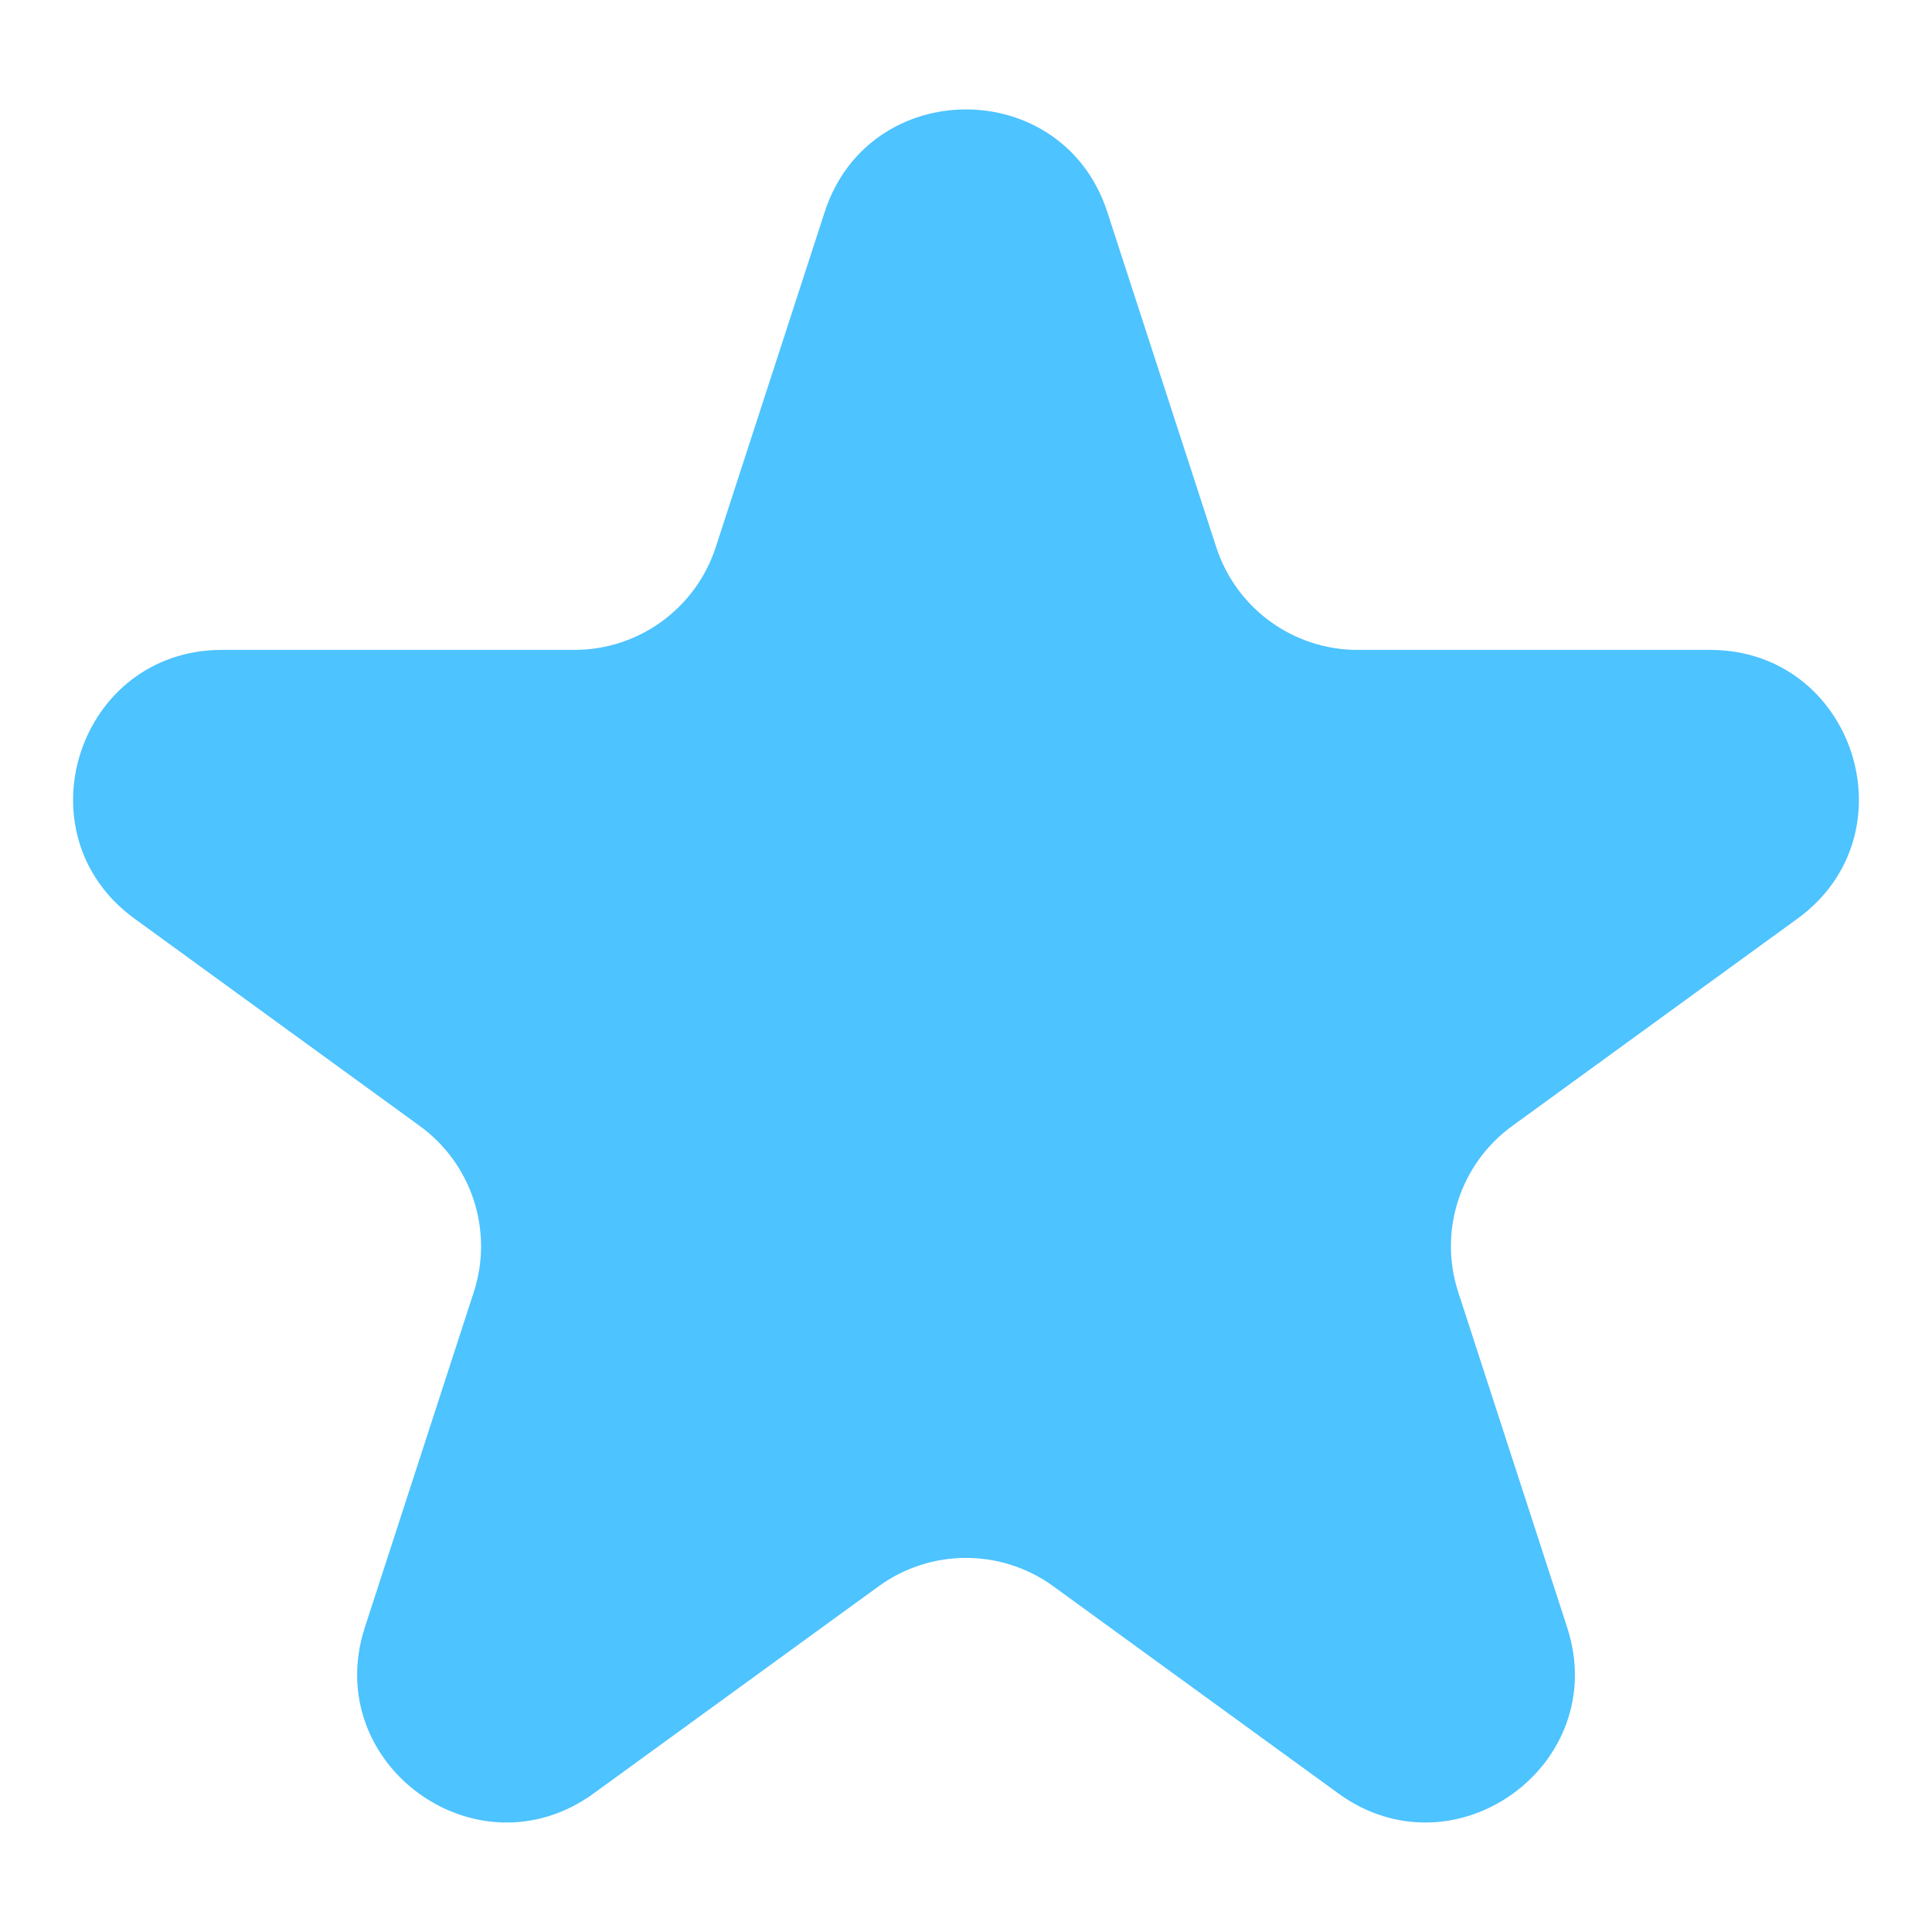
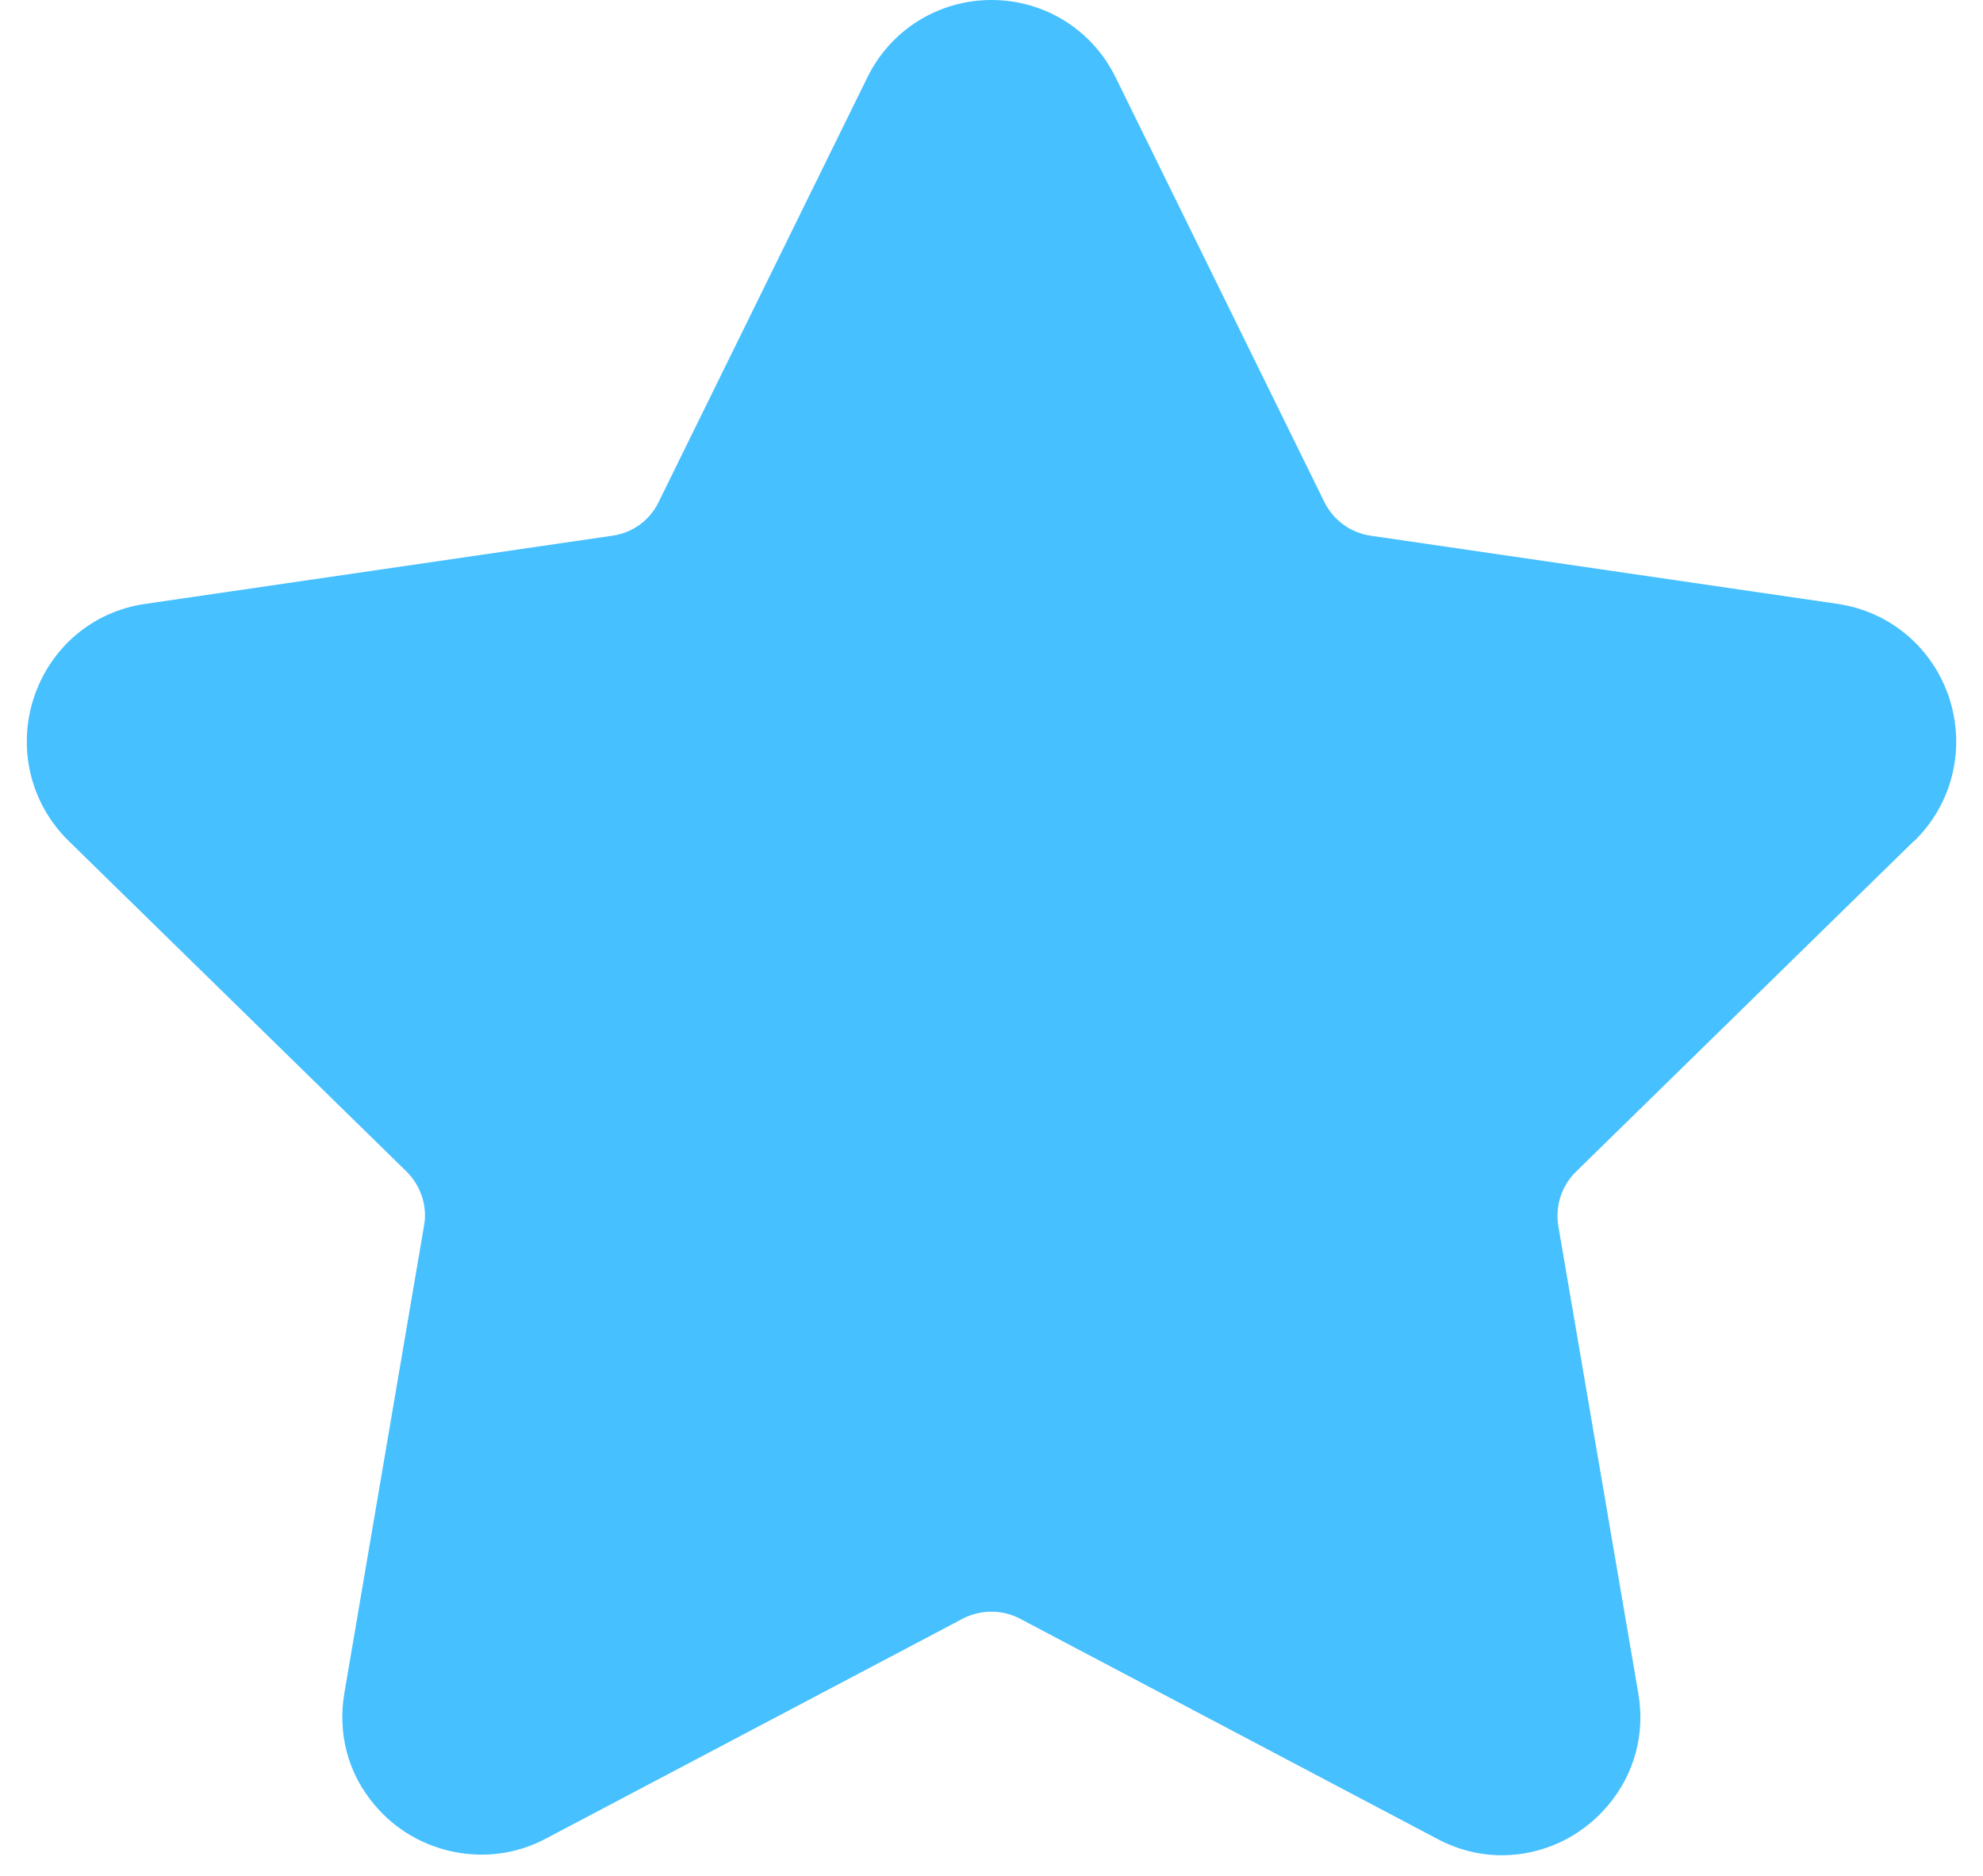
- <svg xmlns="http://www.w3.org/2000/svg" width="13" height="13" viewBox="0 0 13 13" fill="none">
-   <path id="Star 6" d="M5.549 1.427C5.848 0.506 7.152 0.506 7.451 1.427L8.184 3.682C8.318 4.094 8.702 4.373 9.135 4.373L11.506 4.373C12.475 4.373 12.878 5.613 12.094 6.182L10.176 7.576C9.825 7.831 9.678 8.282 9.812 8.694L10.545 10.95C10.845 11.871 9.79 12.637 9.006 12.068L7.088 10.674C6.737 10.419 6.263 10.419 5.912 10.674L3.994 12.068C3.21 12.637 2.156 11.871 2.455 10.95L3.188 8.694C3.322 8.282 3.175 7.831 2.824 7.576L0.906 6.182C0.122 5.613 0.525 4.373 1.494 4.373L3.865 4.373C4.298 4.373 4.682 4.094 4.816 3.682L5.549 1.427Z" fill="#4DC3FF" />
+ <svg xmlns="http://www.w3.org/2000/svg" width="37" height="35" viewBox="0 0 37 35" fill="none">
+   <path id="Vector" d="M35.719 15.69C36.428 14.996 36.676 13.98 36.373 13.031C36.064 12.088 35.27 11.413 34.288 11.267L25.573 9.995C25.203 9.941 24.882 9.709 24.712 9.369L20.815 1.442C20.379 0.554 19.488 0 18.5 0C17.512 0 16.621 0.554 16.185 1.442L12.288 9.369C12.124 9.709 11.803 9.941 11.427 9.995L2.712 11.267C1.73 11.407 0.936 12.082 0.627 13.031C0.324 13.974 0.572 14.996 1.281 15.69L7.585 21.858C7.851 22.12 7.979 22.503 7.912 22.868L6.427 31.58C6.294 32.346 6.494 33.094 6.991 33.678C7.76 34.597 9.1 34.877 10.172 34.311L17.967 30.199C18.294 30.028 18.7 30.028 19.027 30.199L26.821 34.311C27.203 34.512 27.603 34.615 28.021 34.615C28.785 34.615 29.506 34.275 30.003 33.685C30.5 33.094 30.7 32.346 30.567 31.586L29.076 22.874C29.015 22.503 29.137 22.126 29.403 21.864L35.706 15.696L35.719 15.69Z" fill="#46C0FF" />
</svg>
